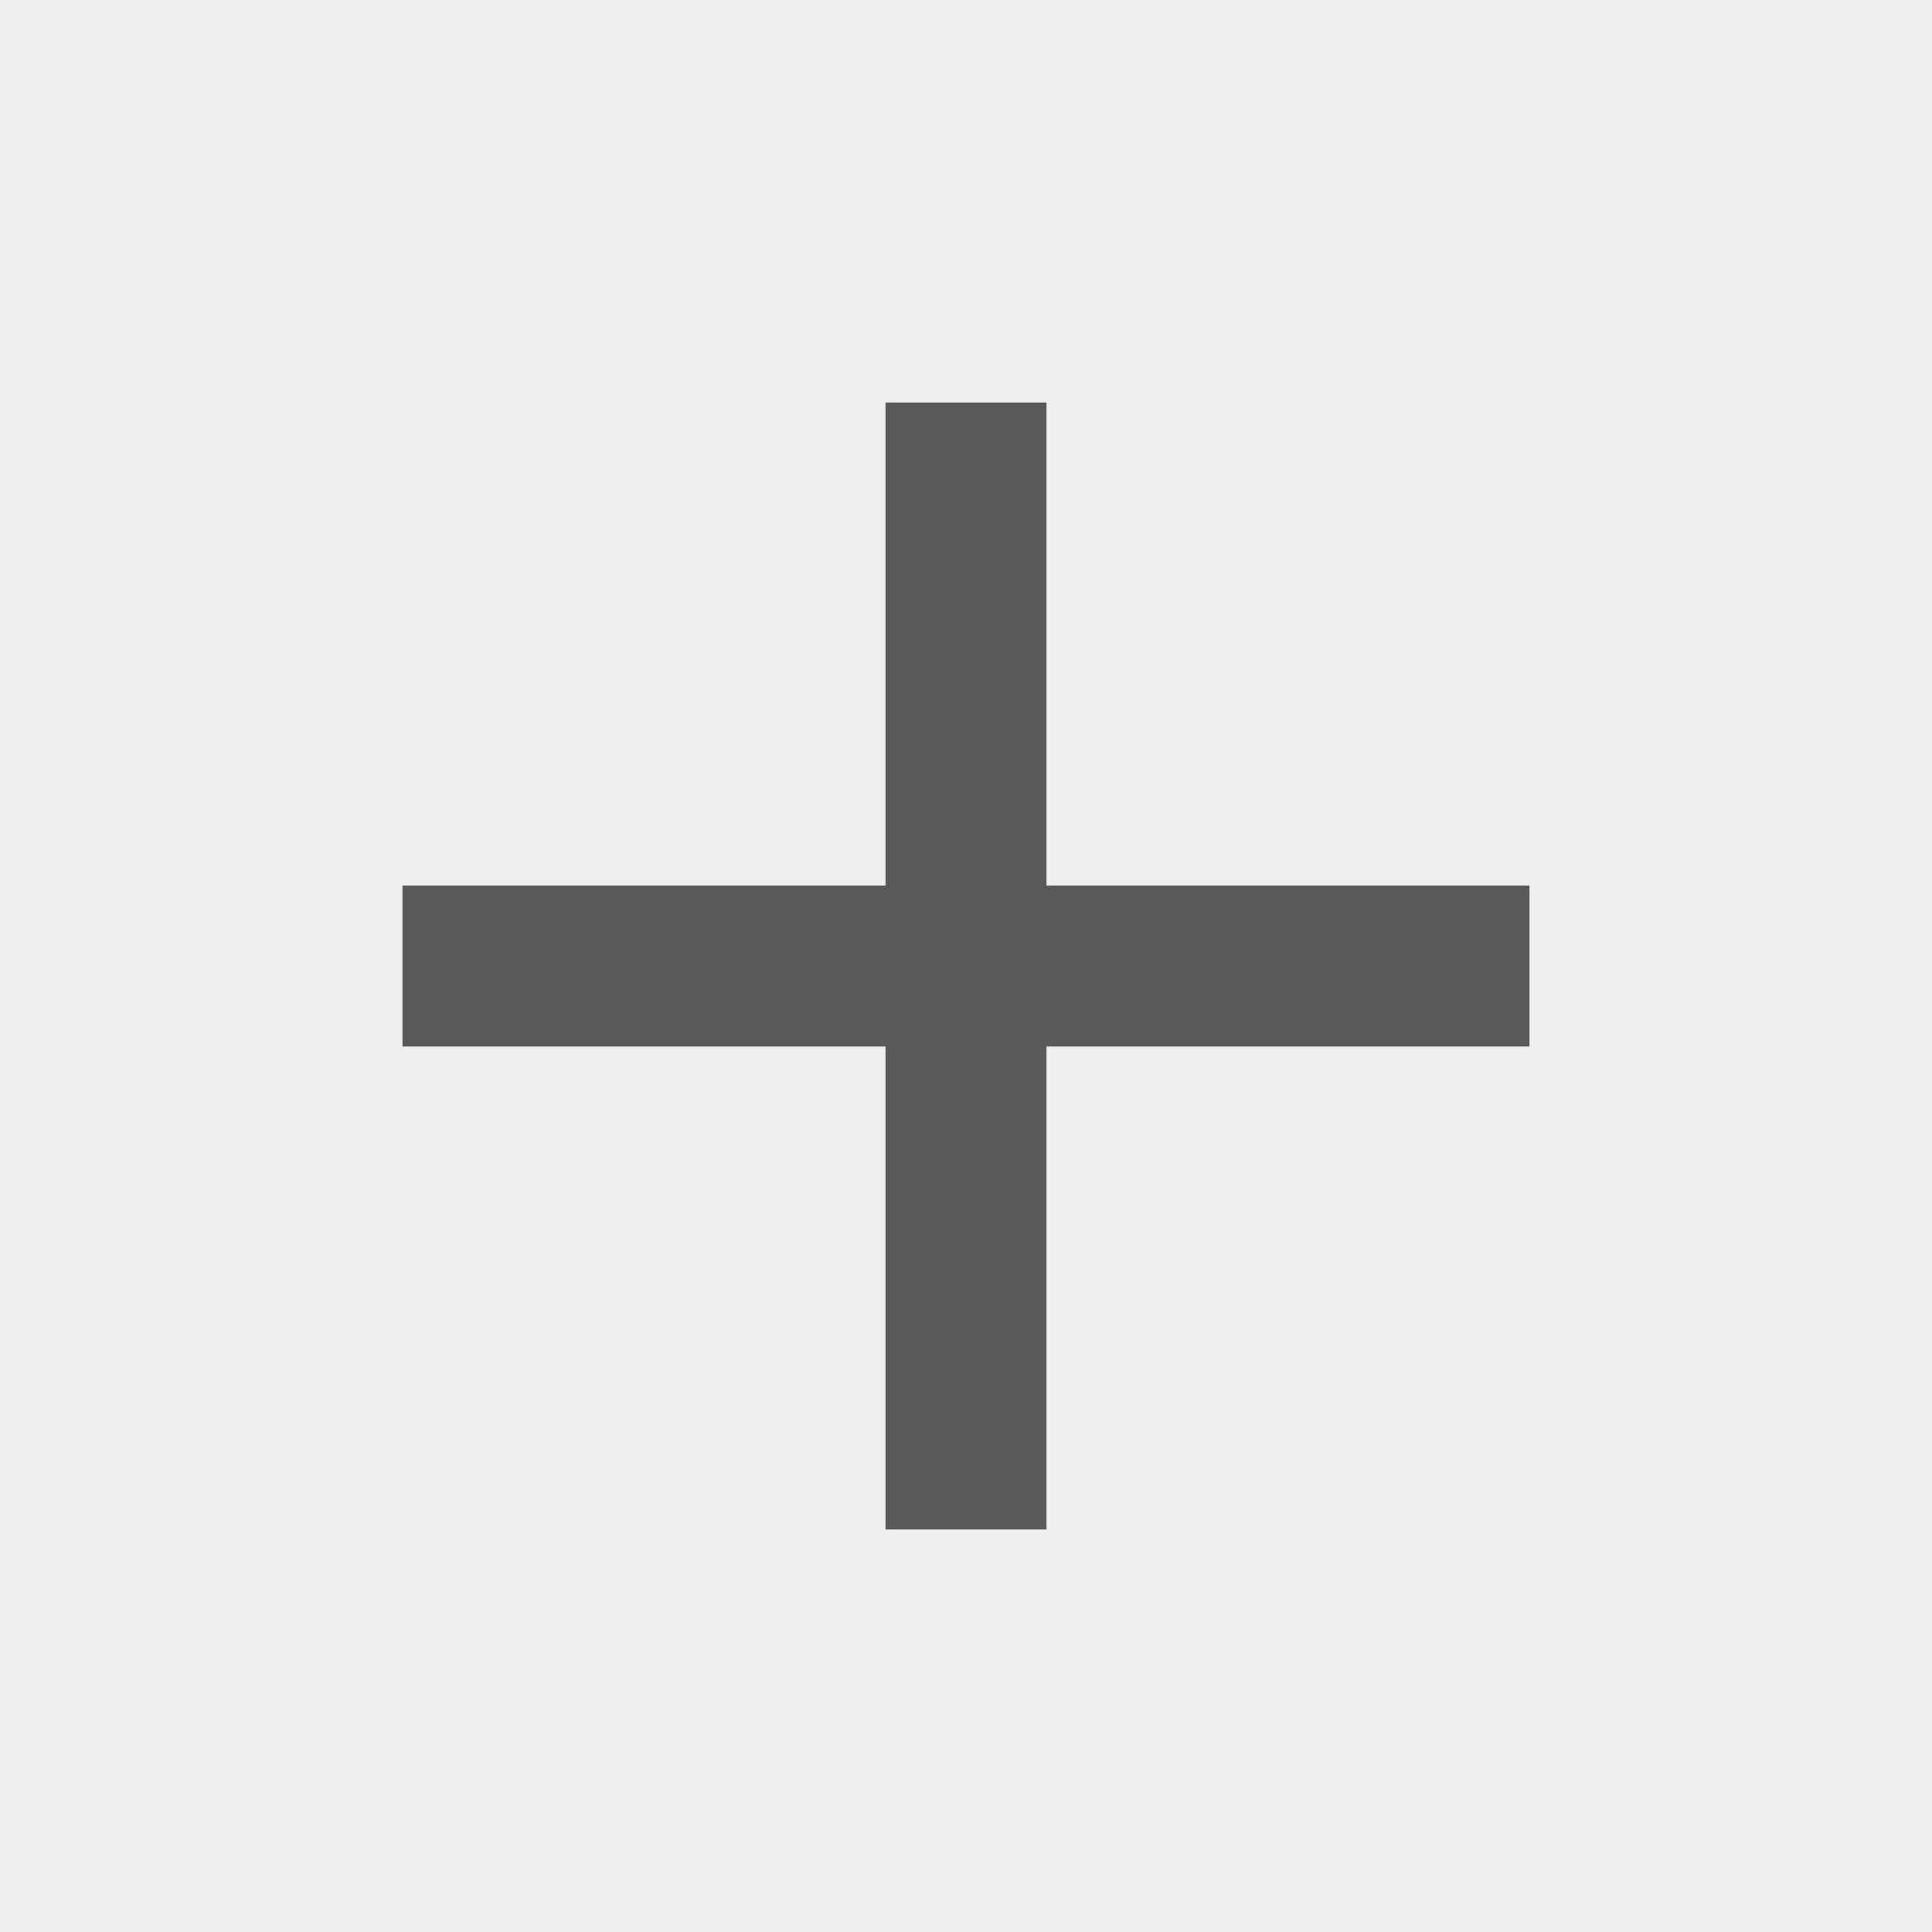
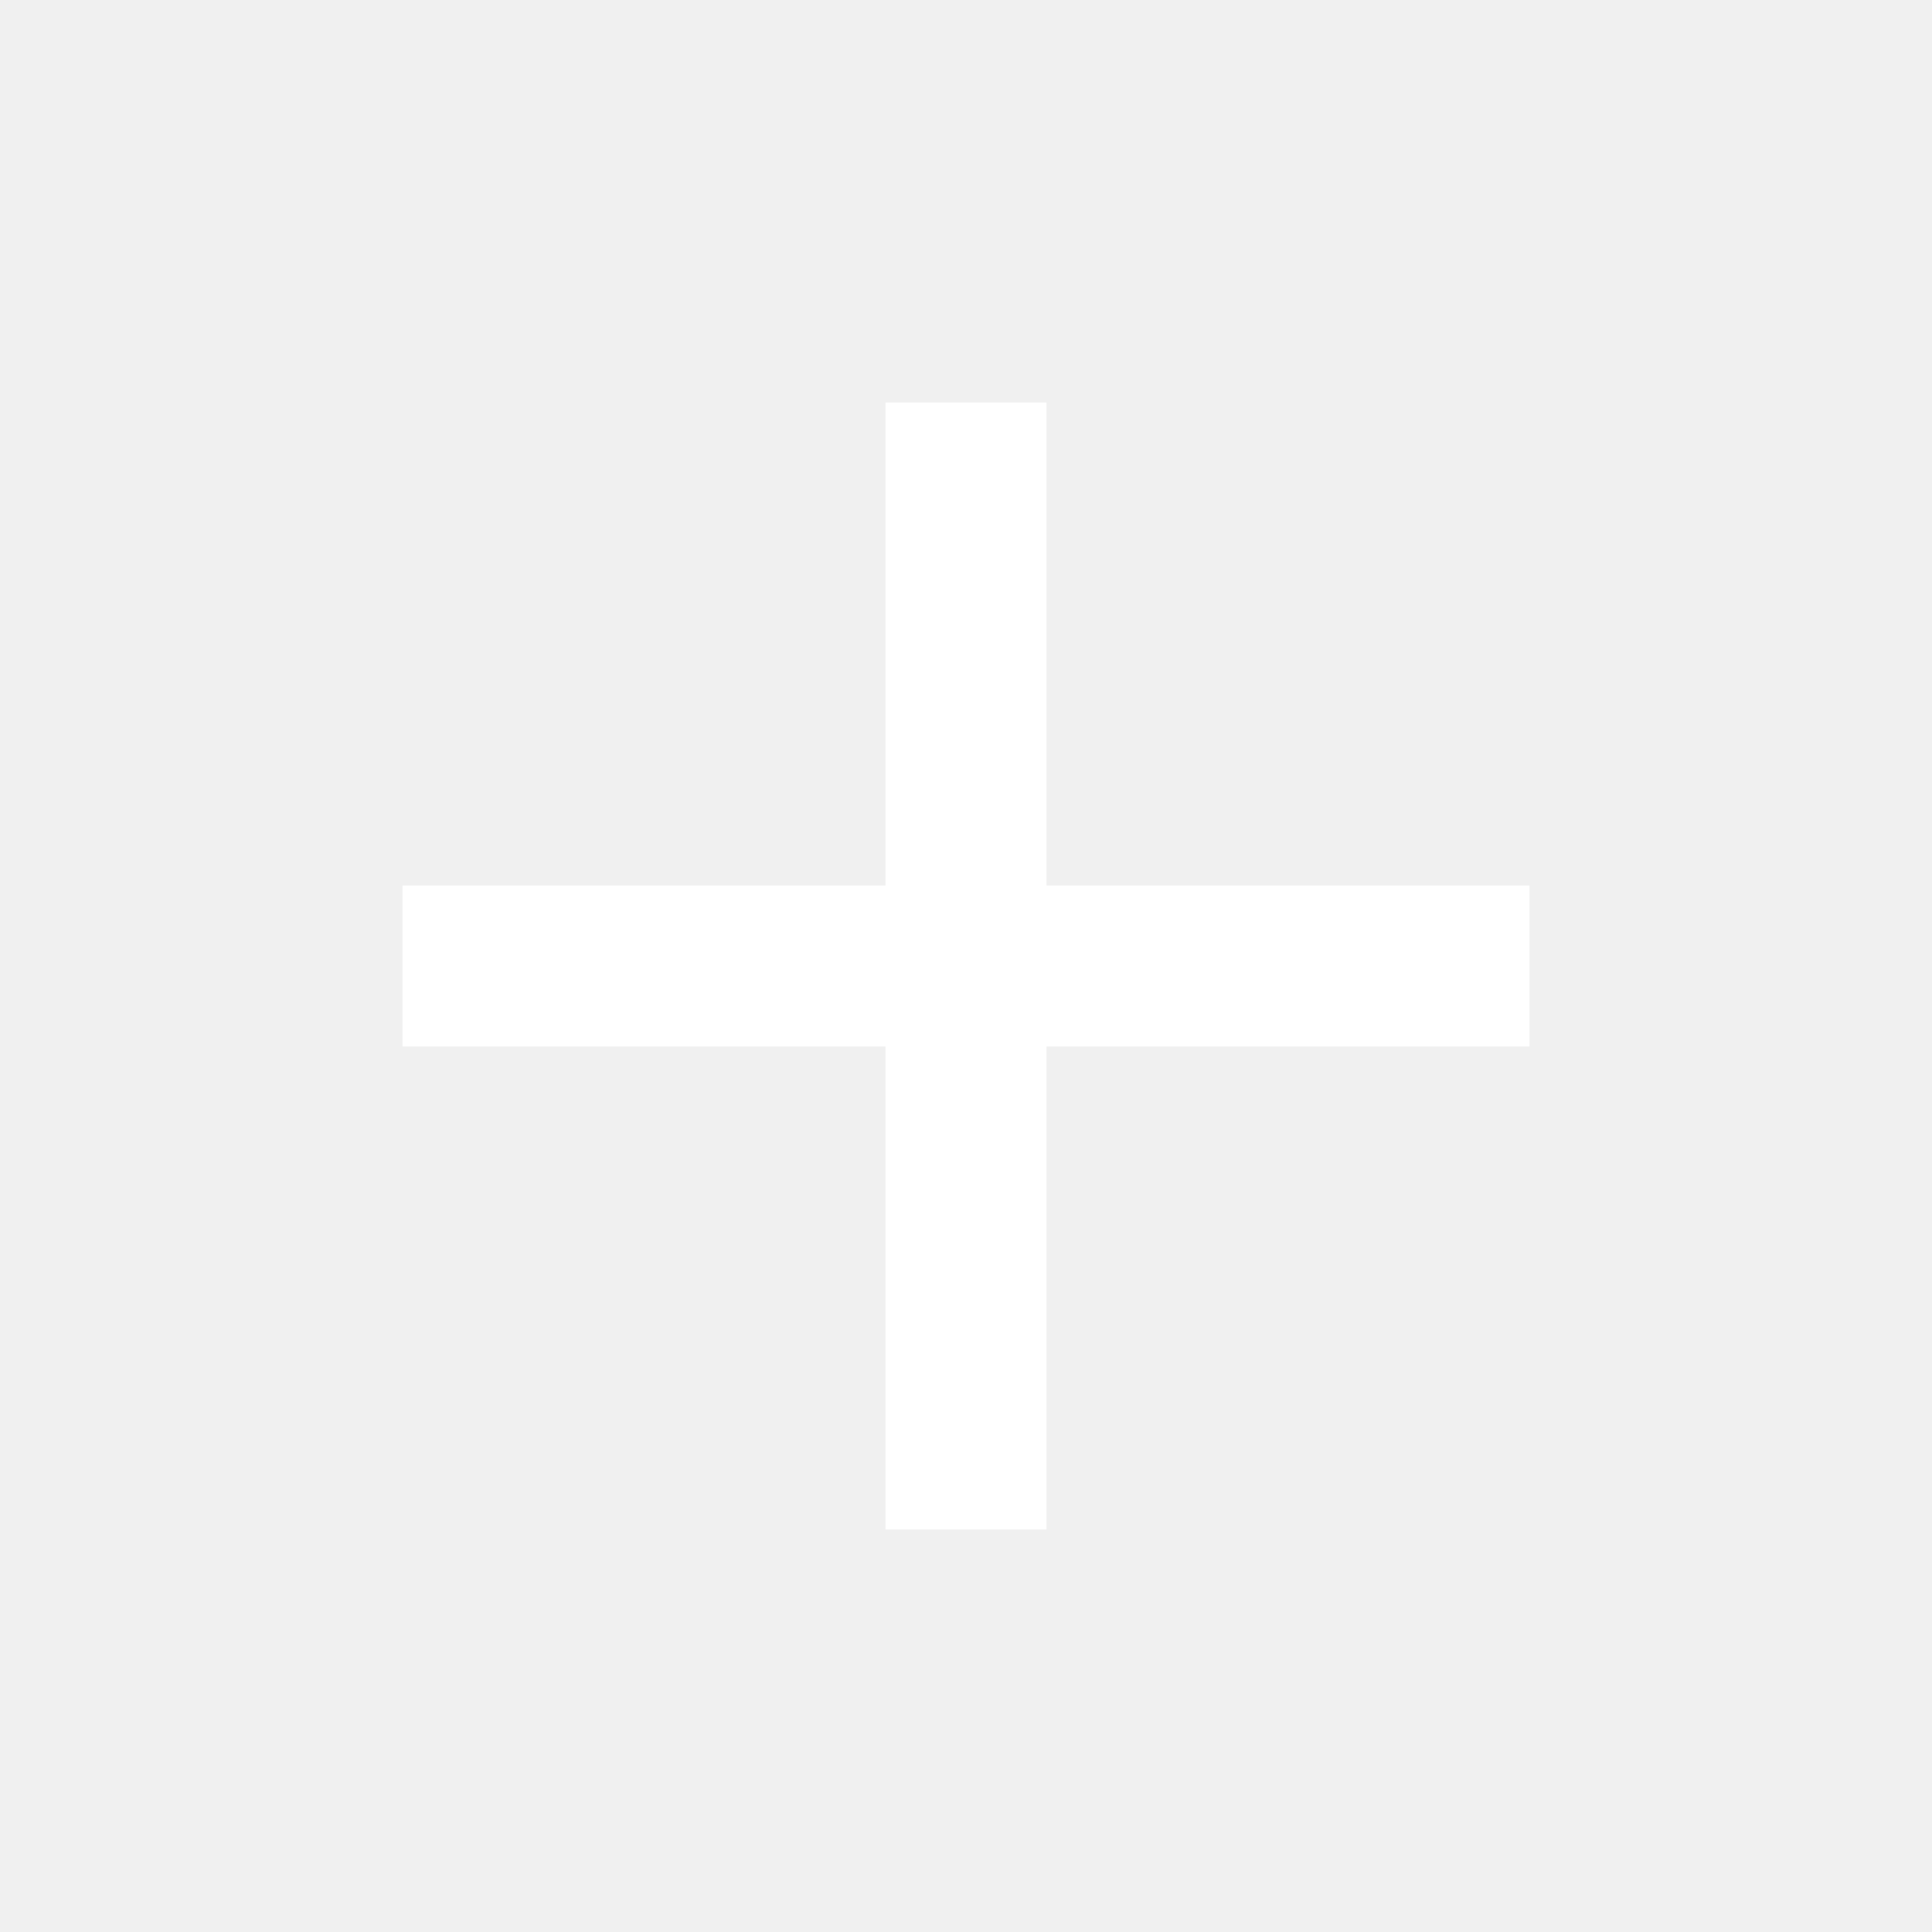
<svg xmlns="http://www.w3.org/2000/svg" width="24" height="24" viewBox="0 0 24 24" fill="none">
  <g clip-path="url(#clip0_1200_19032)">
-     <path d="M11 11V5H13V11H19V13H13V19H11V13H5V11H11Z" fill="#595959" />
+     <path d="M11 11V5H13V11H19V13H13V19H11V13H5V11H11Z" fill="#fff" />
  </g>
  <defs>
    <clipPath id="clip0_1200_19032">
      <rect width="24" height="24" fill="white" />
    </clipPath>
  </defs>
</svg>
